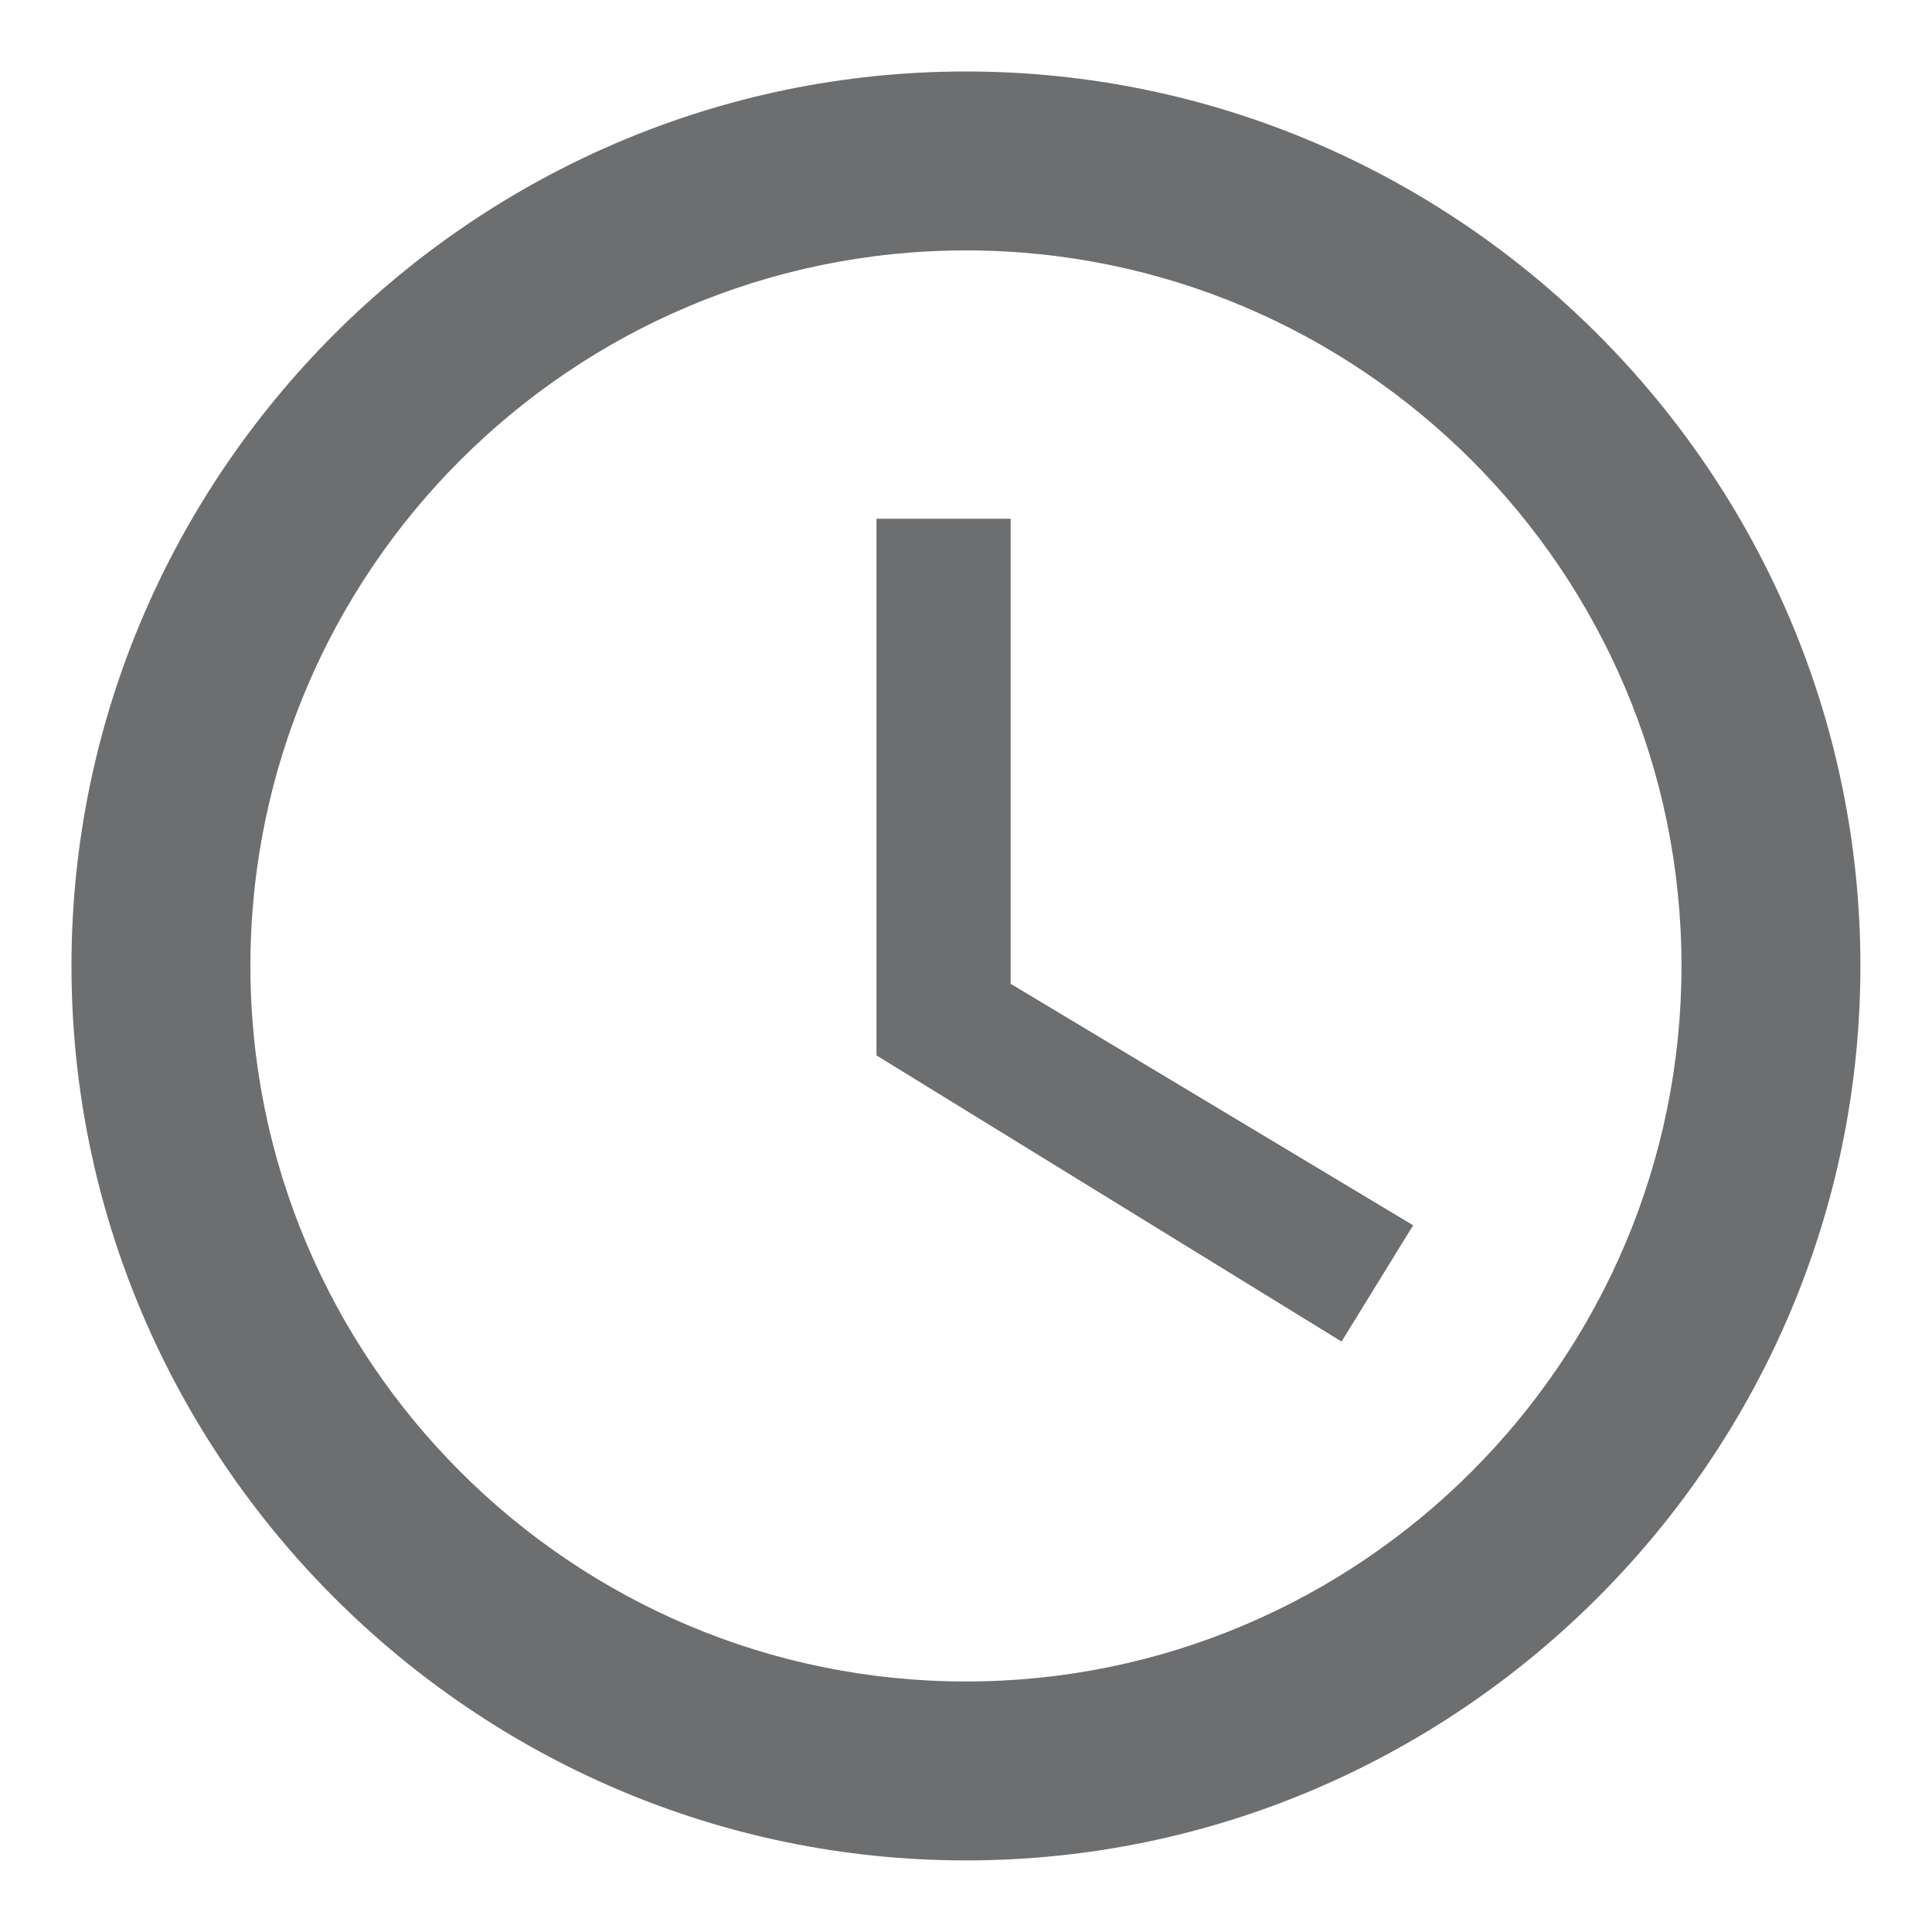
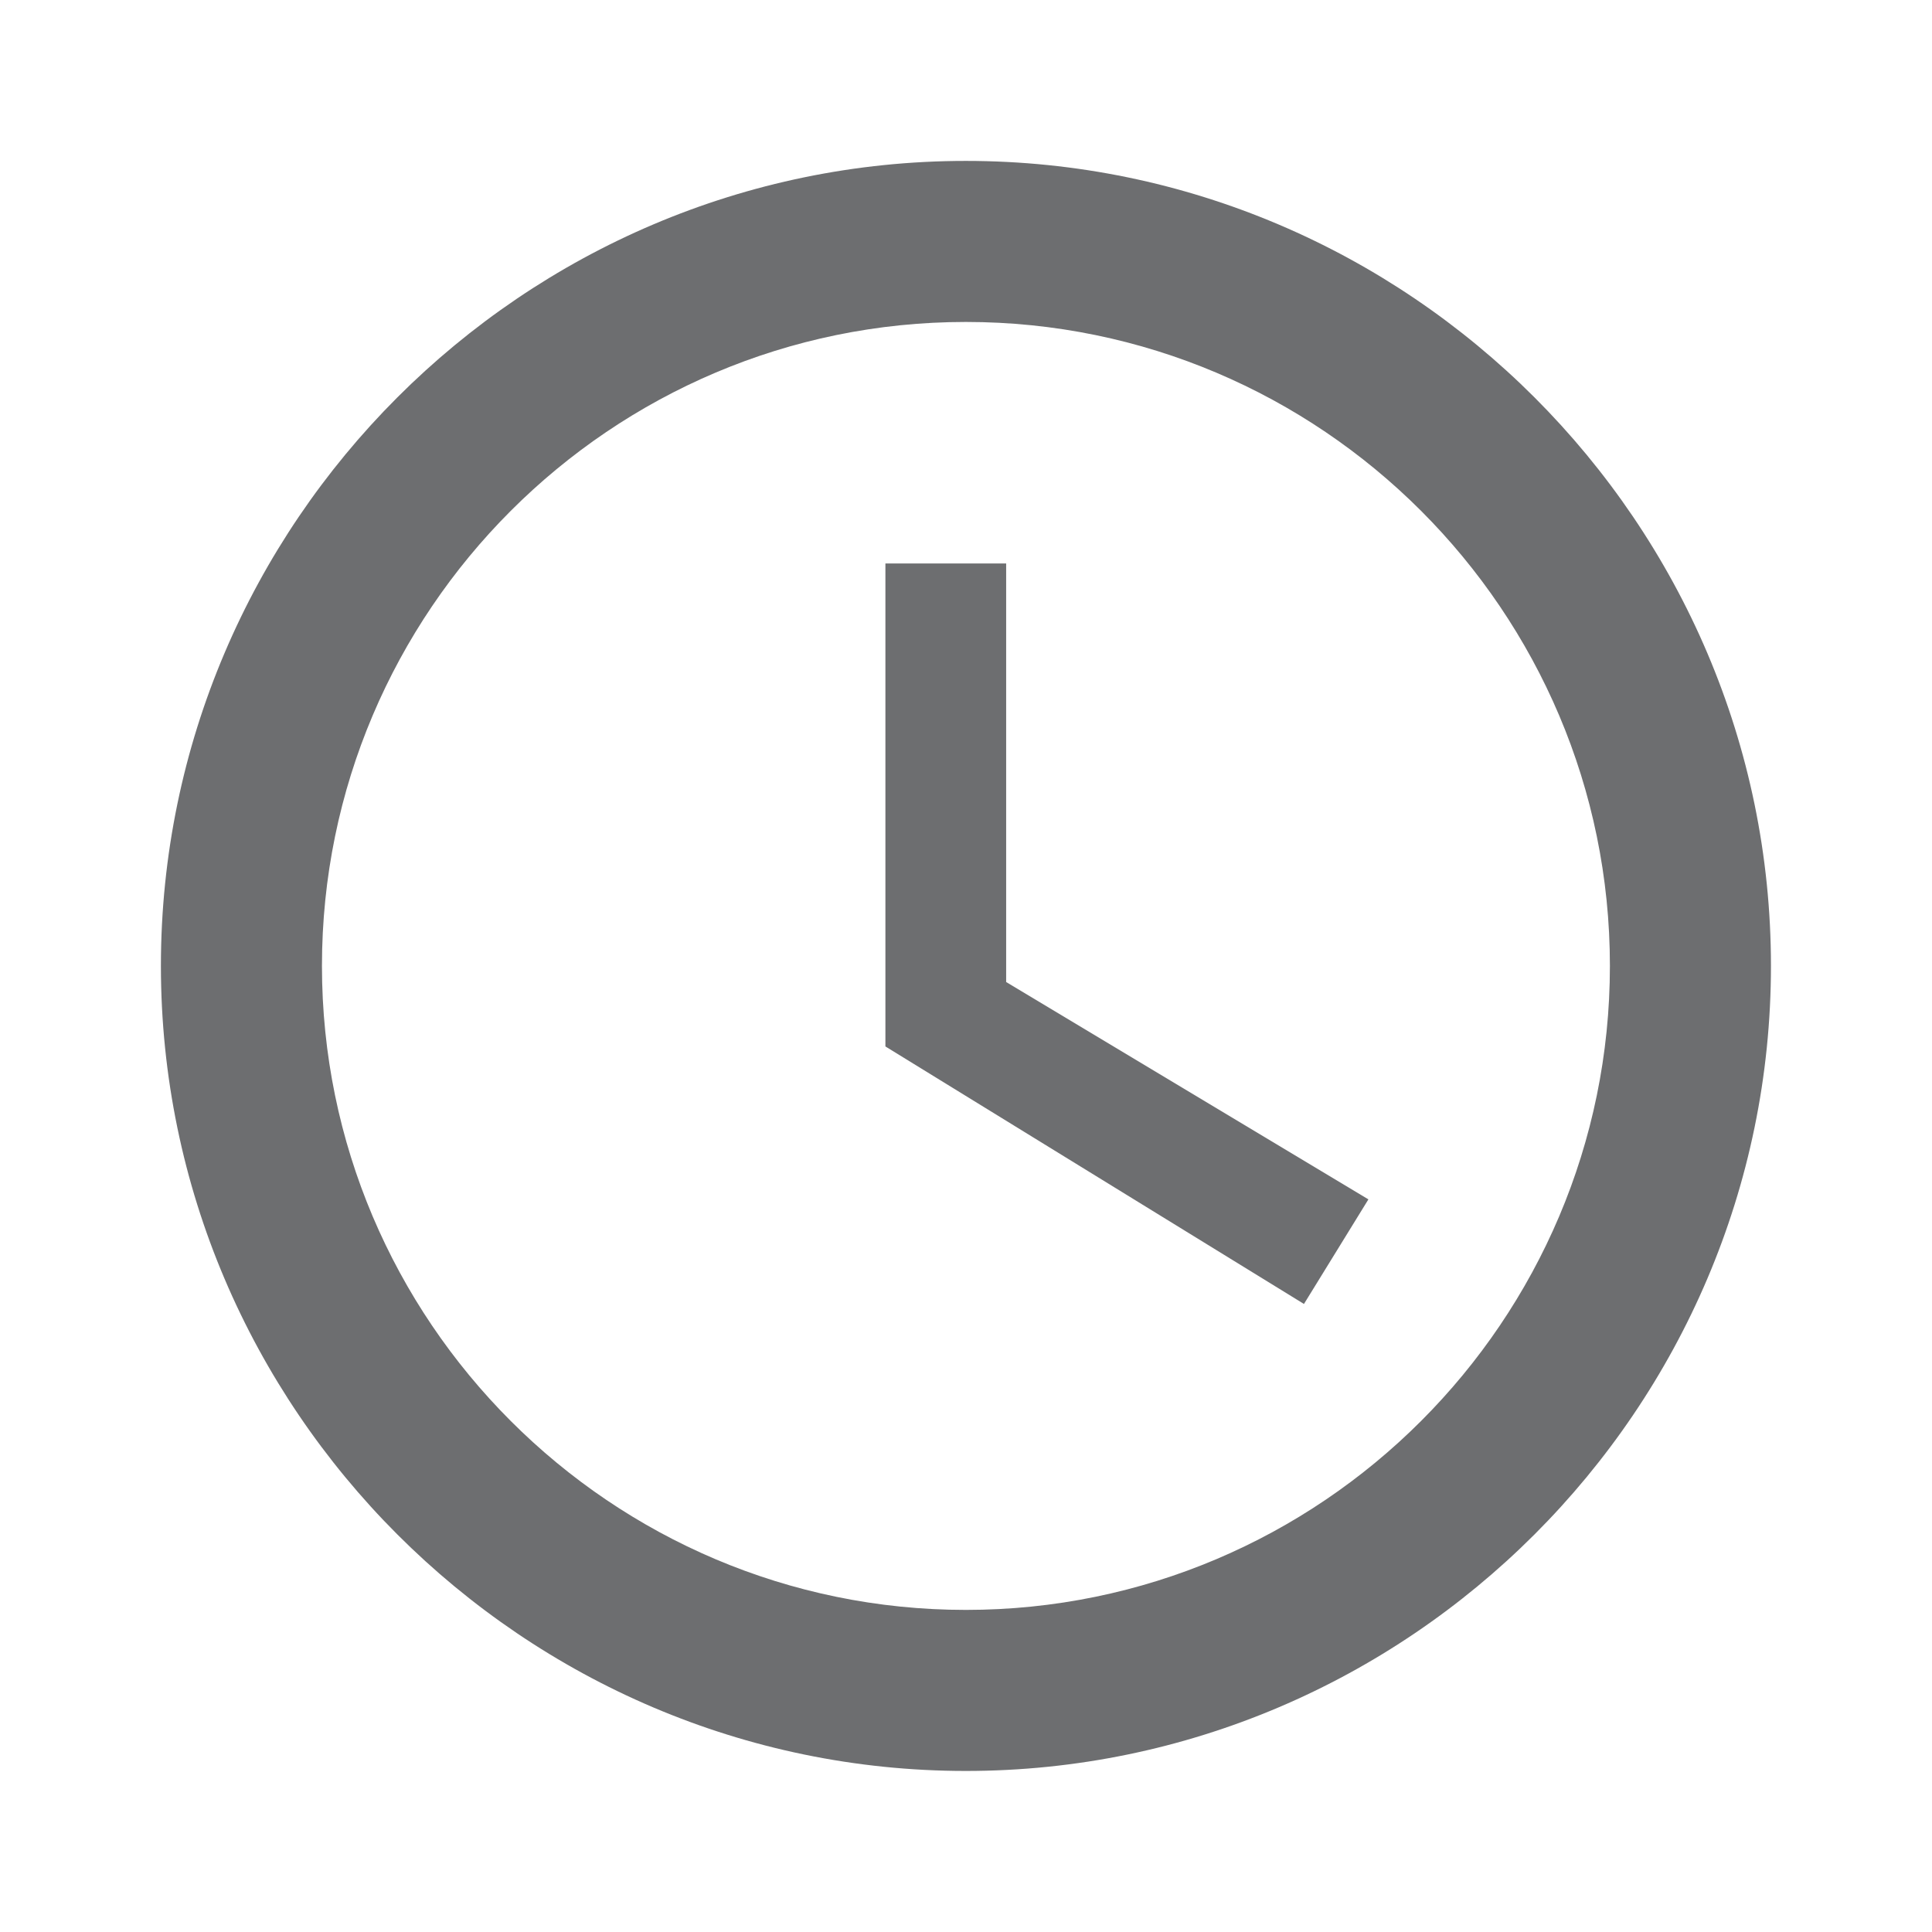
- <svg xmlns="http://www.w3.org/2000/svg" width="18" height="18" viewBox="0 0 18 18" fill="none">
-   <path d="M8.999 0.666C4.416 0.666 0.666 4.416 0.666 8.999C0.666 13.583 4.416 17.333 8.999 17.333C13.583 17.333 17.333 13.583 17.333 8.999C17.333 4.416 13.583 0.666 8.999 0.666ZM8.999 15.666C5.324 15.666 2.333 12.674 2.333 8.999C2.333 5.324 5.324 2.333 8.999 2.333C12.674 2.333 15.666 5.324 15.666 8.999C15.666 12.674 12.674 15.666 8.999 15.666ZM9.416 4.833H8.166V9.833L12.499 12.499L13.166 11.416L9.416 9.166V4.833Z" fill="#6D6E70" />
+ <svg xmlns="http://www.w3.org/2000/svg" width="14" height="14" viewBox="0 0 14 14" fill="none">
+   <path d="M6.999 1.166C3.791 1.166 1.166 3.791 1.166 6.999C1.166 10.208 3.791 12.833 6.999 12.833C10.208 12.833 12.833 10.208 12.833 6.999C12.833 3.791 10.208 1.166 6.999 1.166ZM6.999 11.666C4.427 11.666 2.333 9.572 2.333 6.999C2.333 4.427 4.427 2.333 6.999 2.333C9.572 2.333 11.666 4.427 11.666 6.999C11.666 9.572 9.572 11.666 6.999 11.666ZM7.291 4.083H6.416V7.583L9.449 9.449L9.916 8.691L7.291 7.116V4.083Z" fill="#6D6E70" />
</svg>
